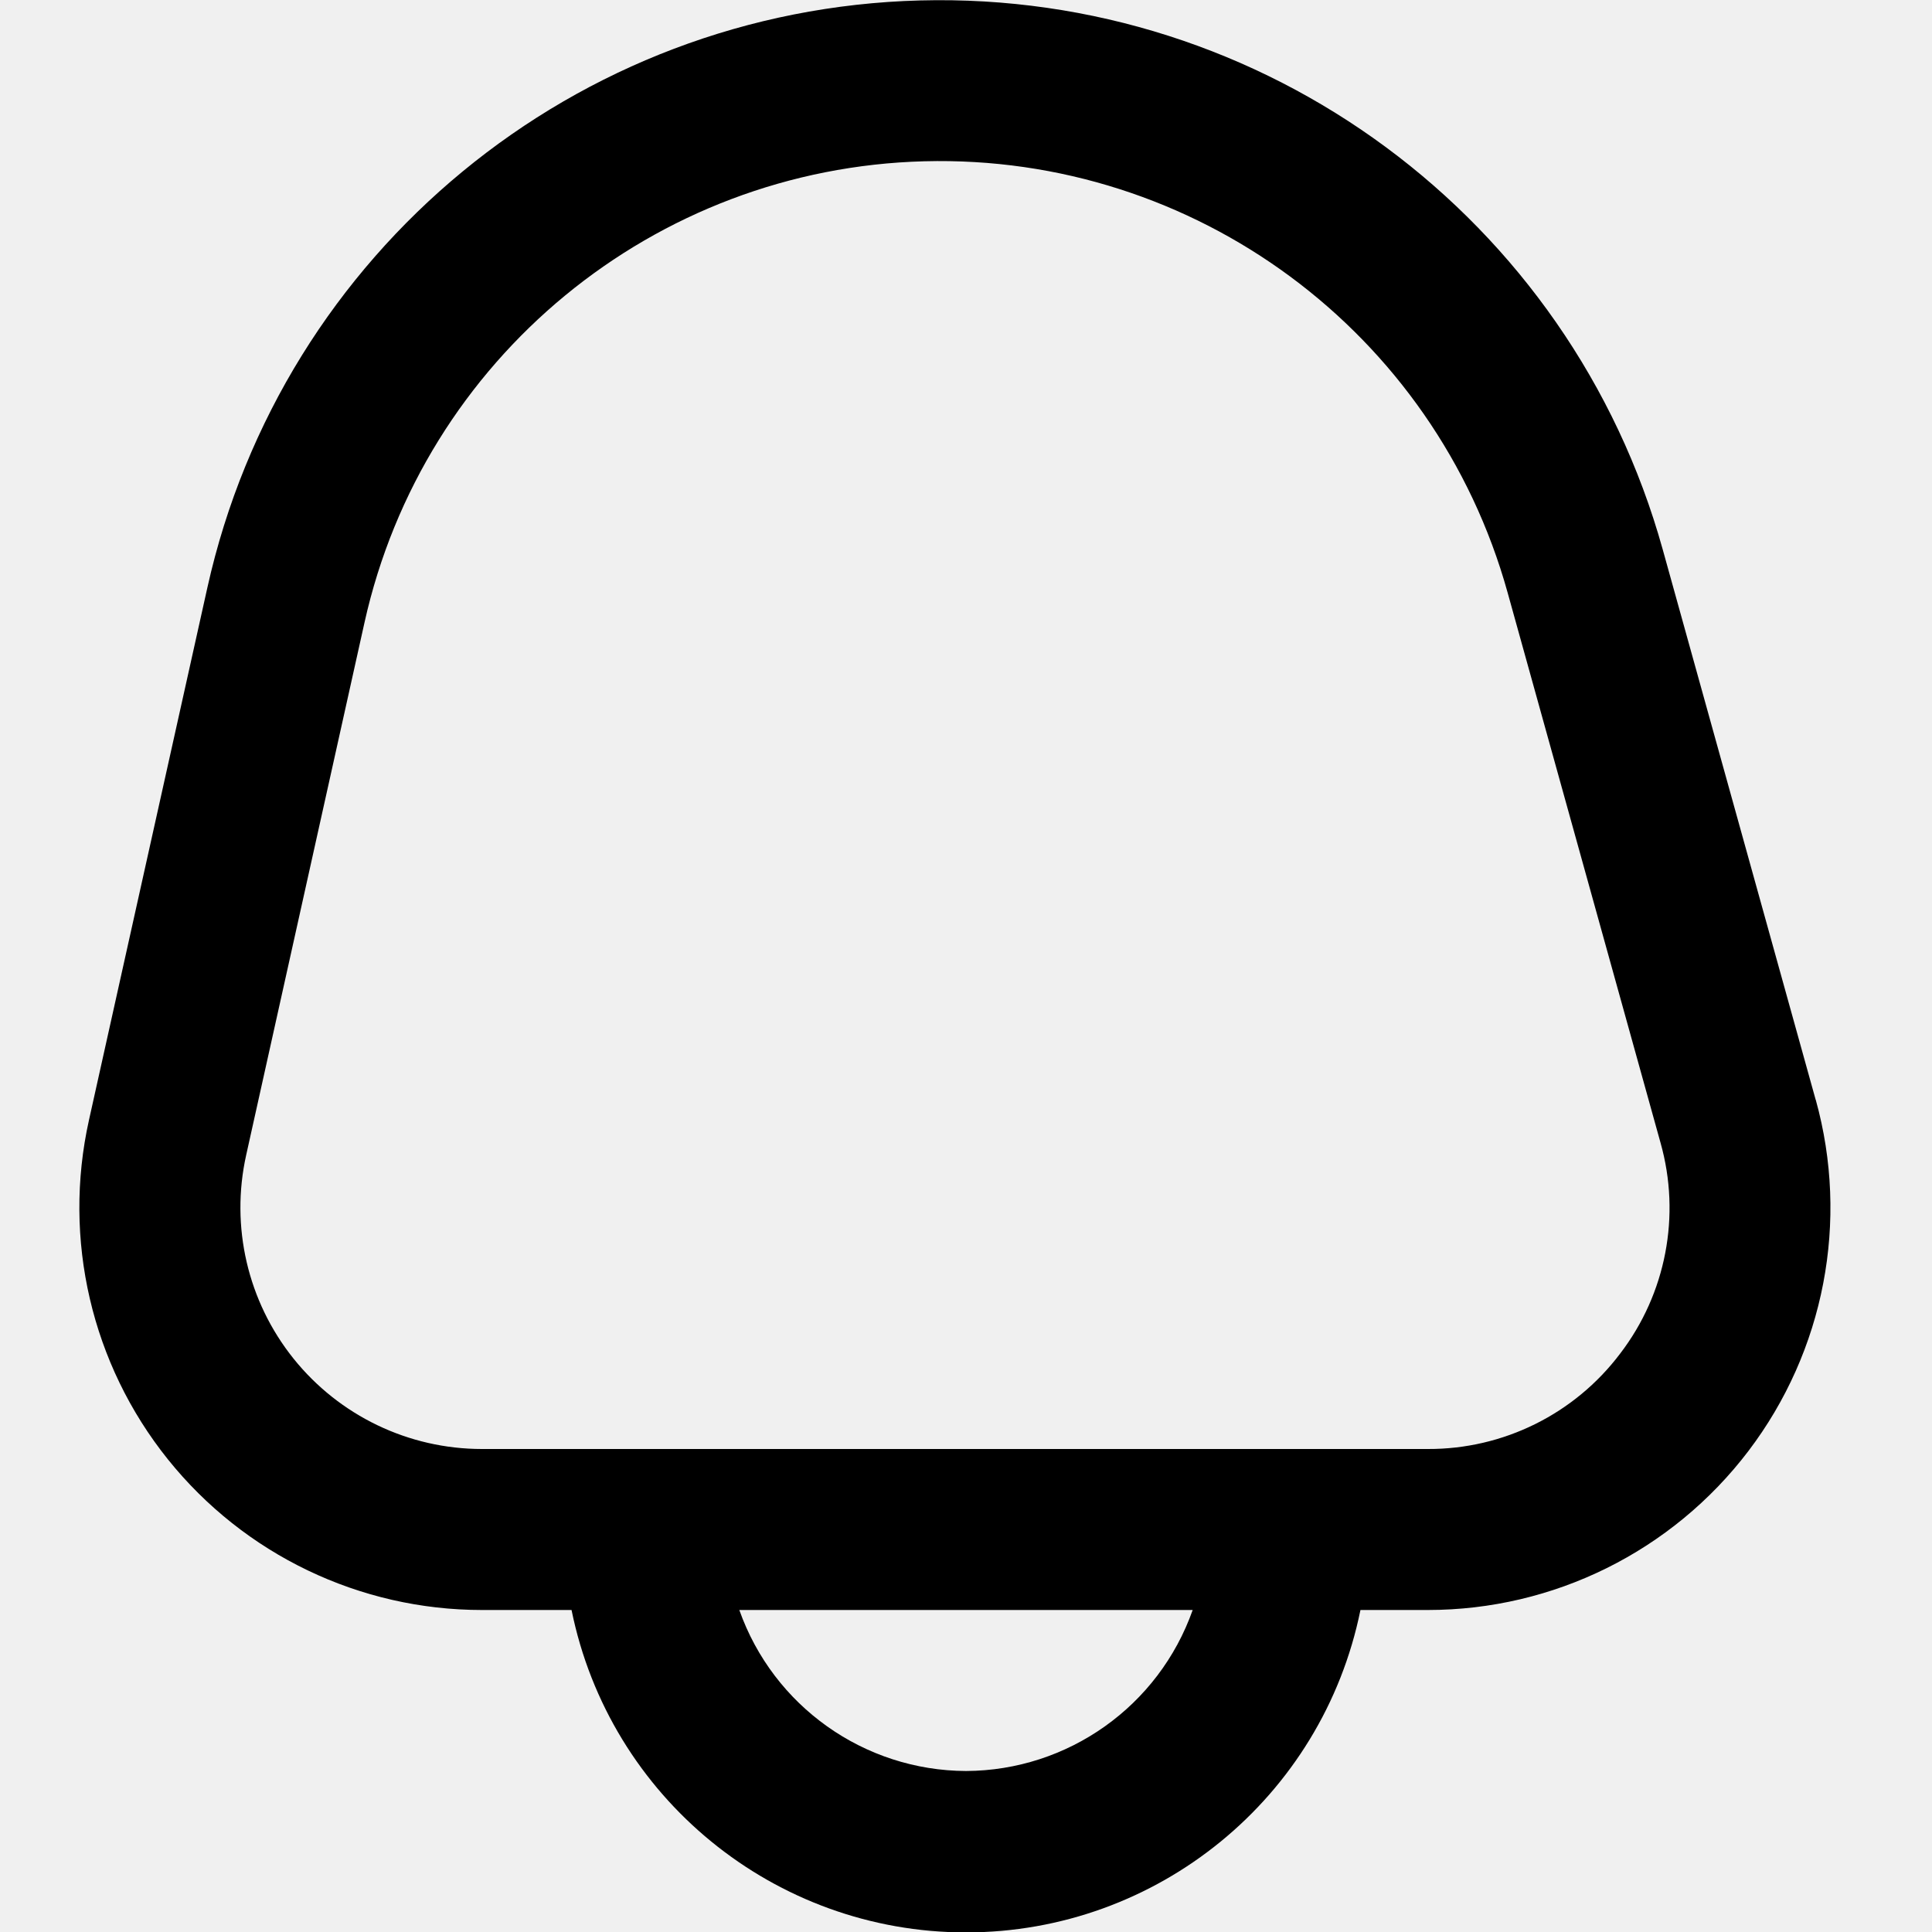
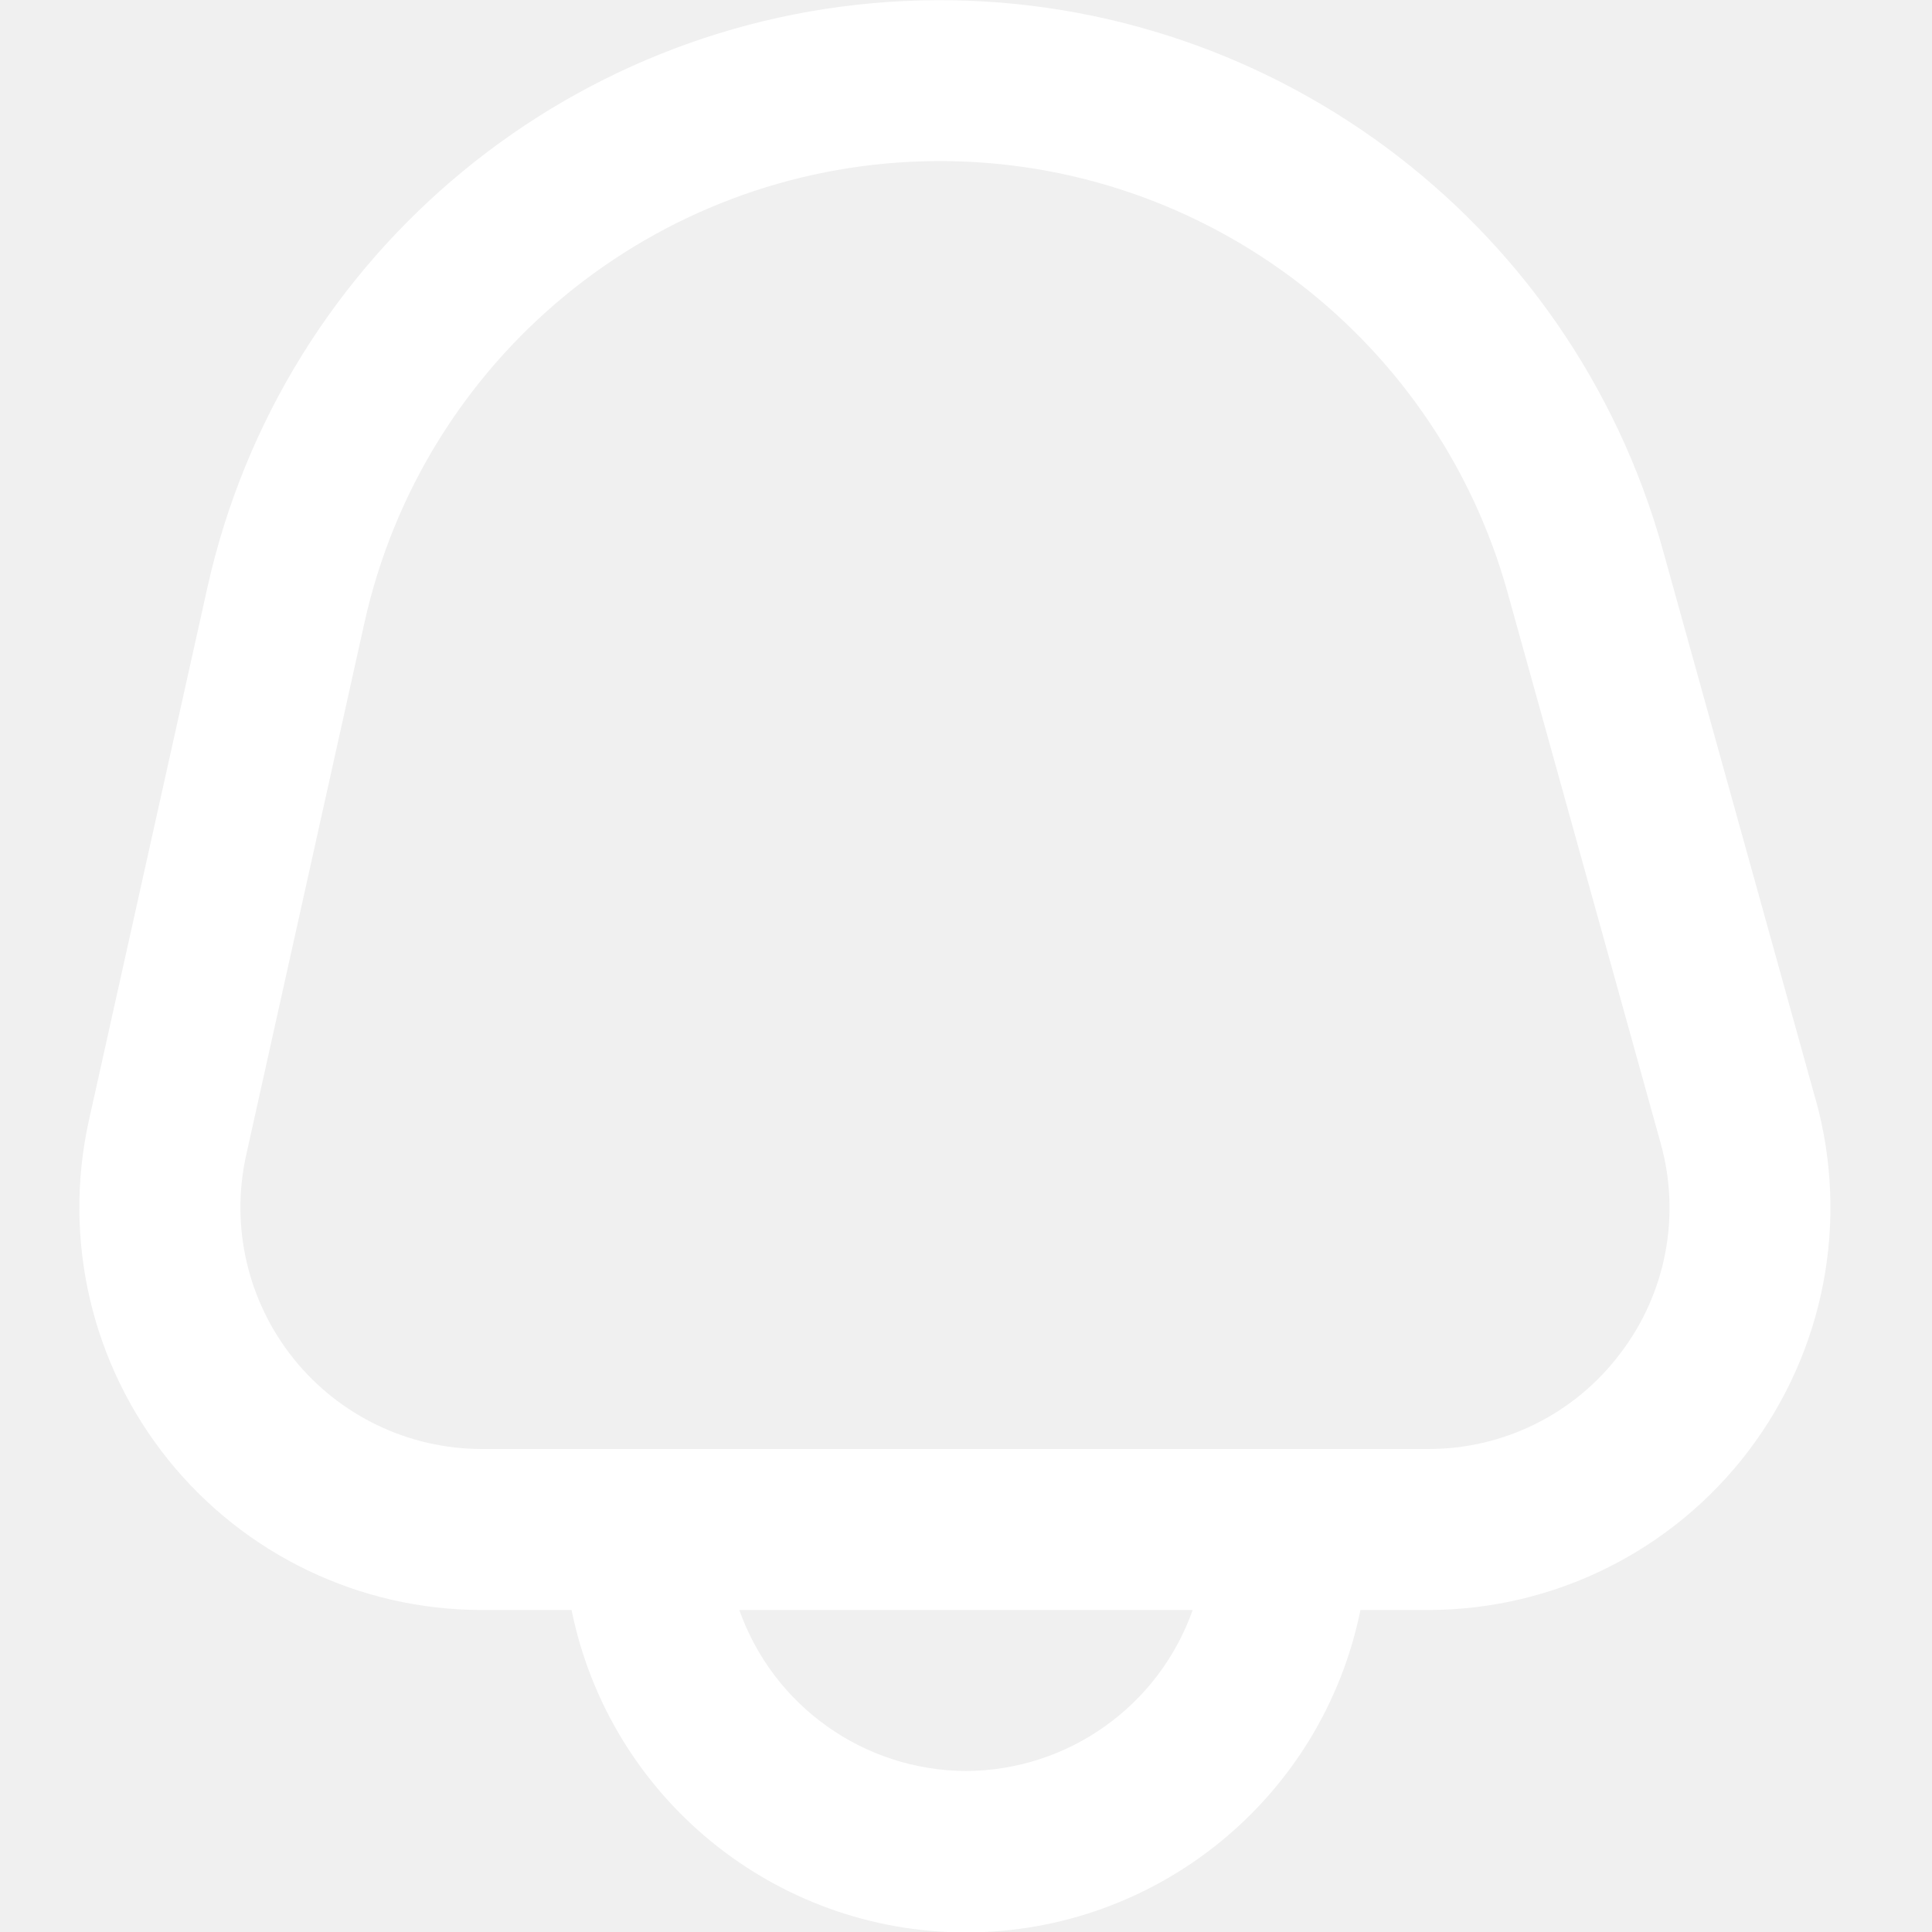
- <svg xmlns="http://www.w3.org/2000/svg" id="Outline" viewBox="0 0 24 24" width="512" height="512">
-   <path d="M22.555,13.662l-1.9-6.836A9.321,9.321,0,0,0,2.576,7.3L1.105,13.915A5,5,0,0,0,5.986,20H7.1a5,5,0,0,0,9.8,0h.838a5,5,0,0,0,4.818-6.338ZM12,22a3,3,0,0,1-2.816-2h5.632A3,3,0,0,1,12,22Zm8.126-5.185A2.977,2.977,0,0,1,17.737,18H5.986a3,3,0,0,1-2.928-3.651l1.47-6.616a7.321,7.321,0,0,1,14.2-.372l1.9,6.836A2.977,2.977,0,0,1,20.126,16.815Z" />
+ <svg xmlns="http://www.w3.org/2000/svg" version="1.1" width="512" height="512" x="0" y="0" viewBox="0 0 24 24" style="enable-background:new 0 0 512 512" xml:space="preserve">
+   <g>
+     <path d="M22.555,13.662l-1.9-6.836A9.321,9.321,0,0,0,2.576,7.3L1.105,13.915A5,5,0,0,0,5.986,20H7.1a5,5,0,0,0,9.8,0h.838a5,5,0,0,0,4.818-6.338ZM12,22a3,3,0,0,1-2.816-2h5.632A3,3,0,0,1,12,22Zm8.126-5.185A2.977,2.977,0,0,1,17.737,18H5.986a3,3,0,0,1-2.928-3.651l1.47-6.616a7.321,7.321,0,0,1,14.2-.372l1.9,6.836A2.977,2.977,0,0,1,20.126,16.815Z" fill="#ffffff" data-original="#000000" />
+   </g>
</svg>
